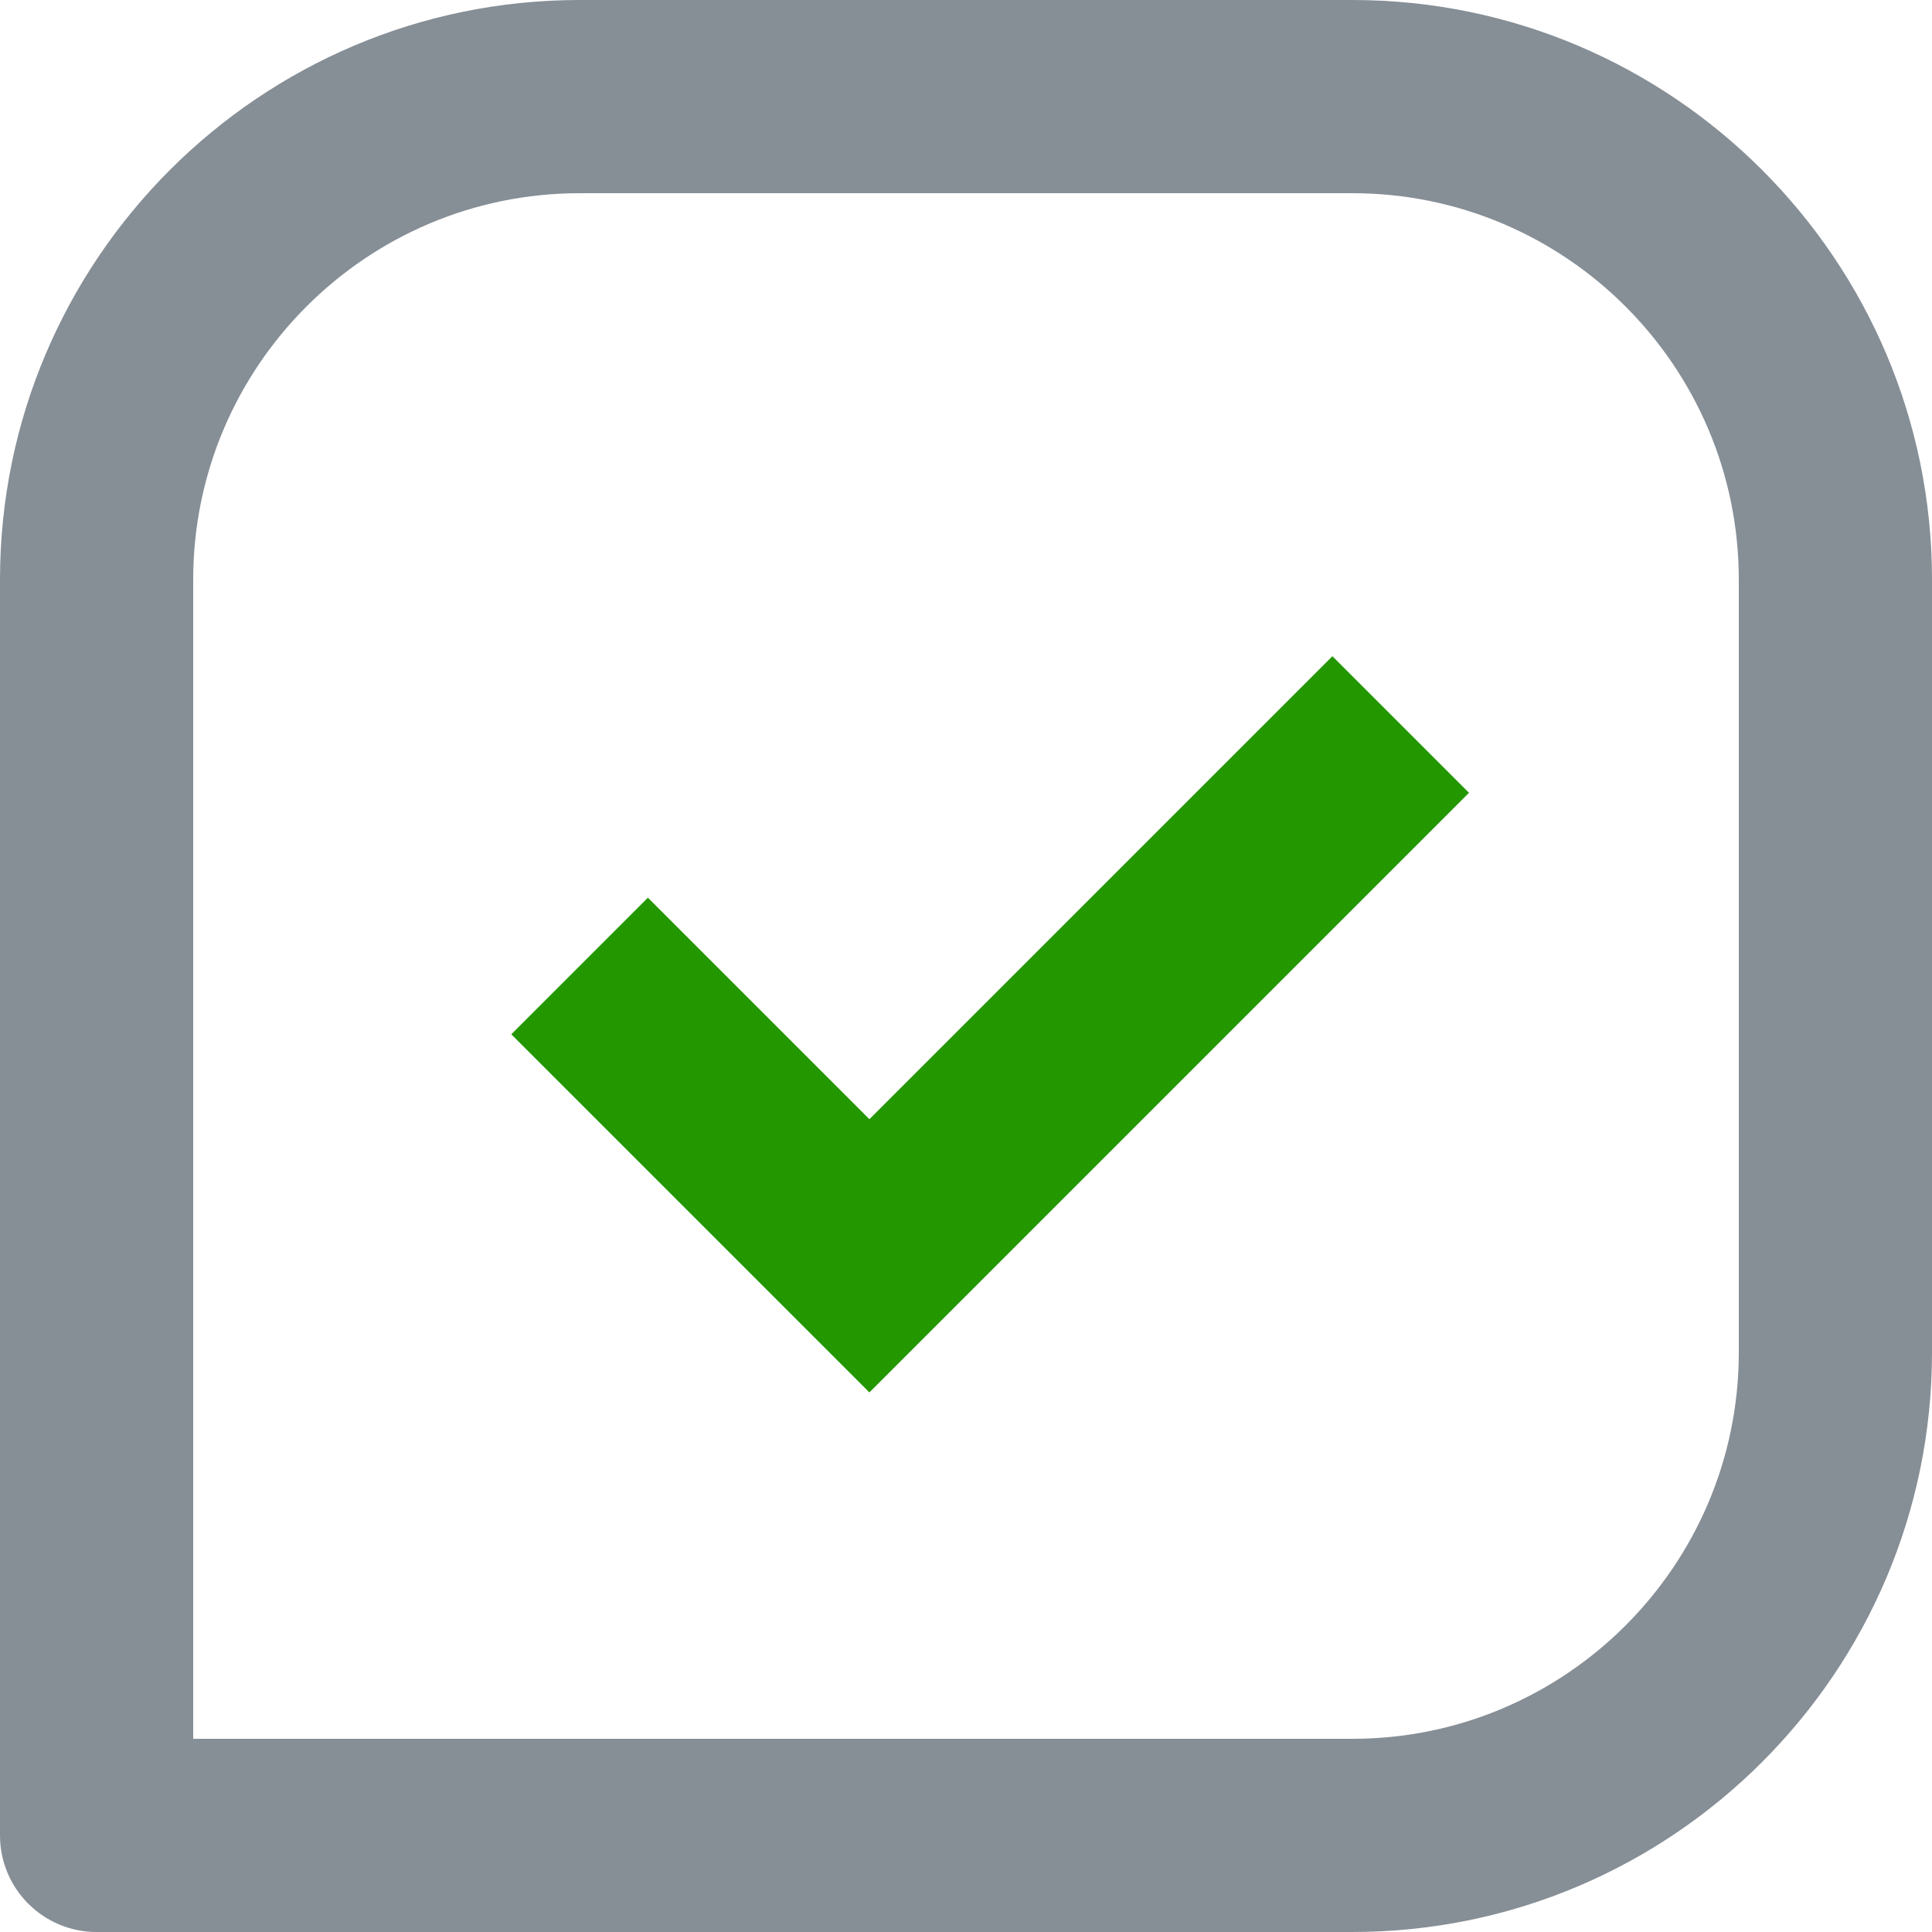
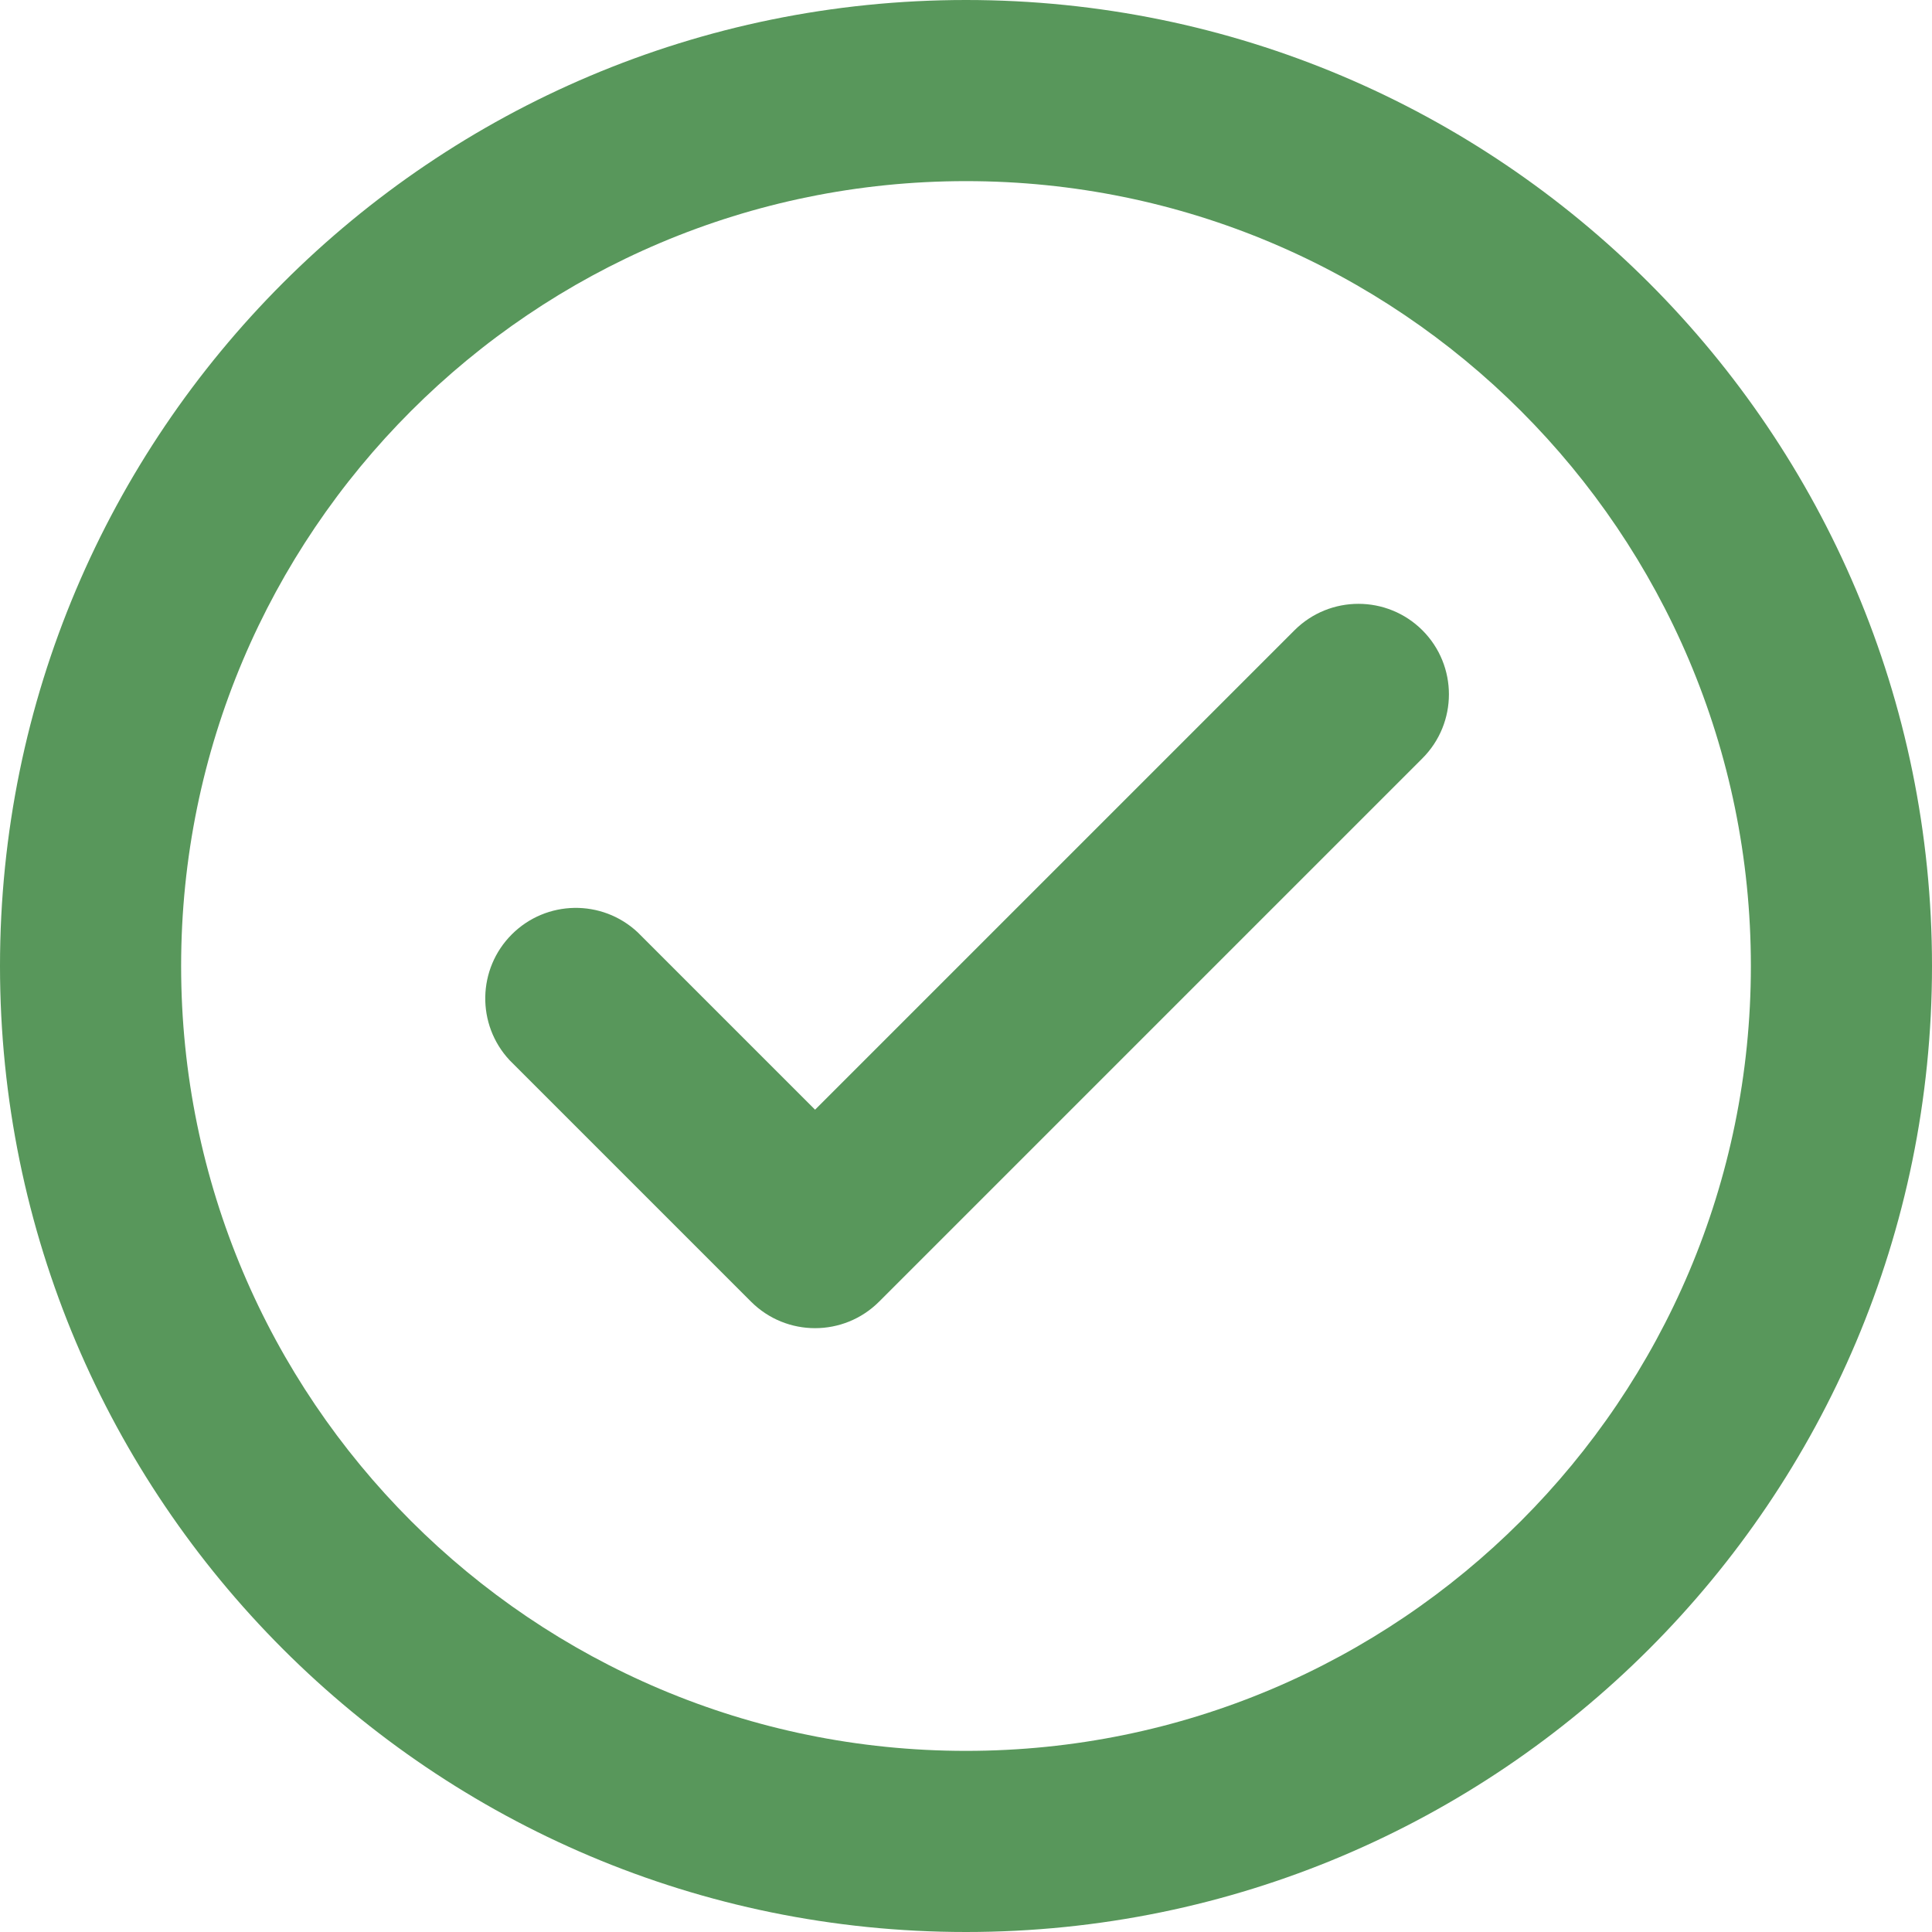
- <svg xmlns="http://www.w3.org/2000/svg" width="20px" height="20px" viewBox="0 0 20 20" version="1.1">
-   <g stroke="none" stroke-width="1" fill="none" fill-rule="evenodd">
-     <g transform="translate(-213, -178)" fill-rule="nonzero">
-       <g transform="translate(211, 176)">
-         <path d="M16,2 L8,2 C4.691,2 2,4.691 2,8 L2,21 C2,21.553 2.448,22 3,22 L16,22 C19.309,22 22,19.309 22,16 L22,8 C22,4.691 19.309,2 16,2 Z M20,16 C20,18.206 18.206,20 16,20 L4,20 L4,8 C4,5.794 5.794,4 8,4 L16,4 C18.206,4 20,5.794 20,8 L20,16 Z" fill="#868E96" />
-         <polygon fill="#239700" points="11 13.586 8.707 11.293 7.293 12.707 11 16.414 17.207 10.207 15.793 8.793" />
-       </g>
+ <svg xmlns="http://www.w3.org/2000/svg" width="800px" height="800px" viewBox="0 0 16 16" fill="none">
+   <g id="SVGRepo_bgCarrier" stroke-width="0" />
+   <g id="SVGRepo_iconCarrier">
+     <g fill="#58975B">
+       <path d="M11.78 5.22a.75.75 0 010 1.06l-4.5 4.5a.75.75 0 01-1.06 0l-2-2a.75.75 0 011.06-1.06l1.47 1.47 3.97-3.97a.75.75 0 011.06 0z" />
+       <path fill-rule="evenodd" d="M0 8a8 8 0 1116 0A8 8 0 010 8zm8-6.5a6.5 6.5 0 100 13 6.5 6.5 0 000-13z" clip-rule="evenodd" />
    </g>
  </g>
</svg>
